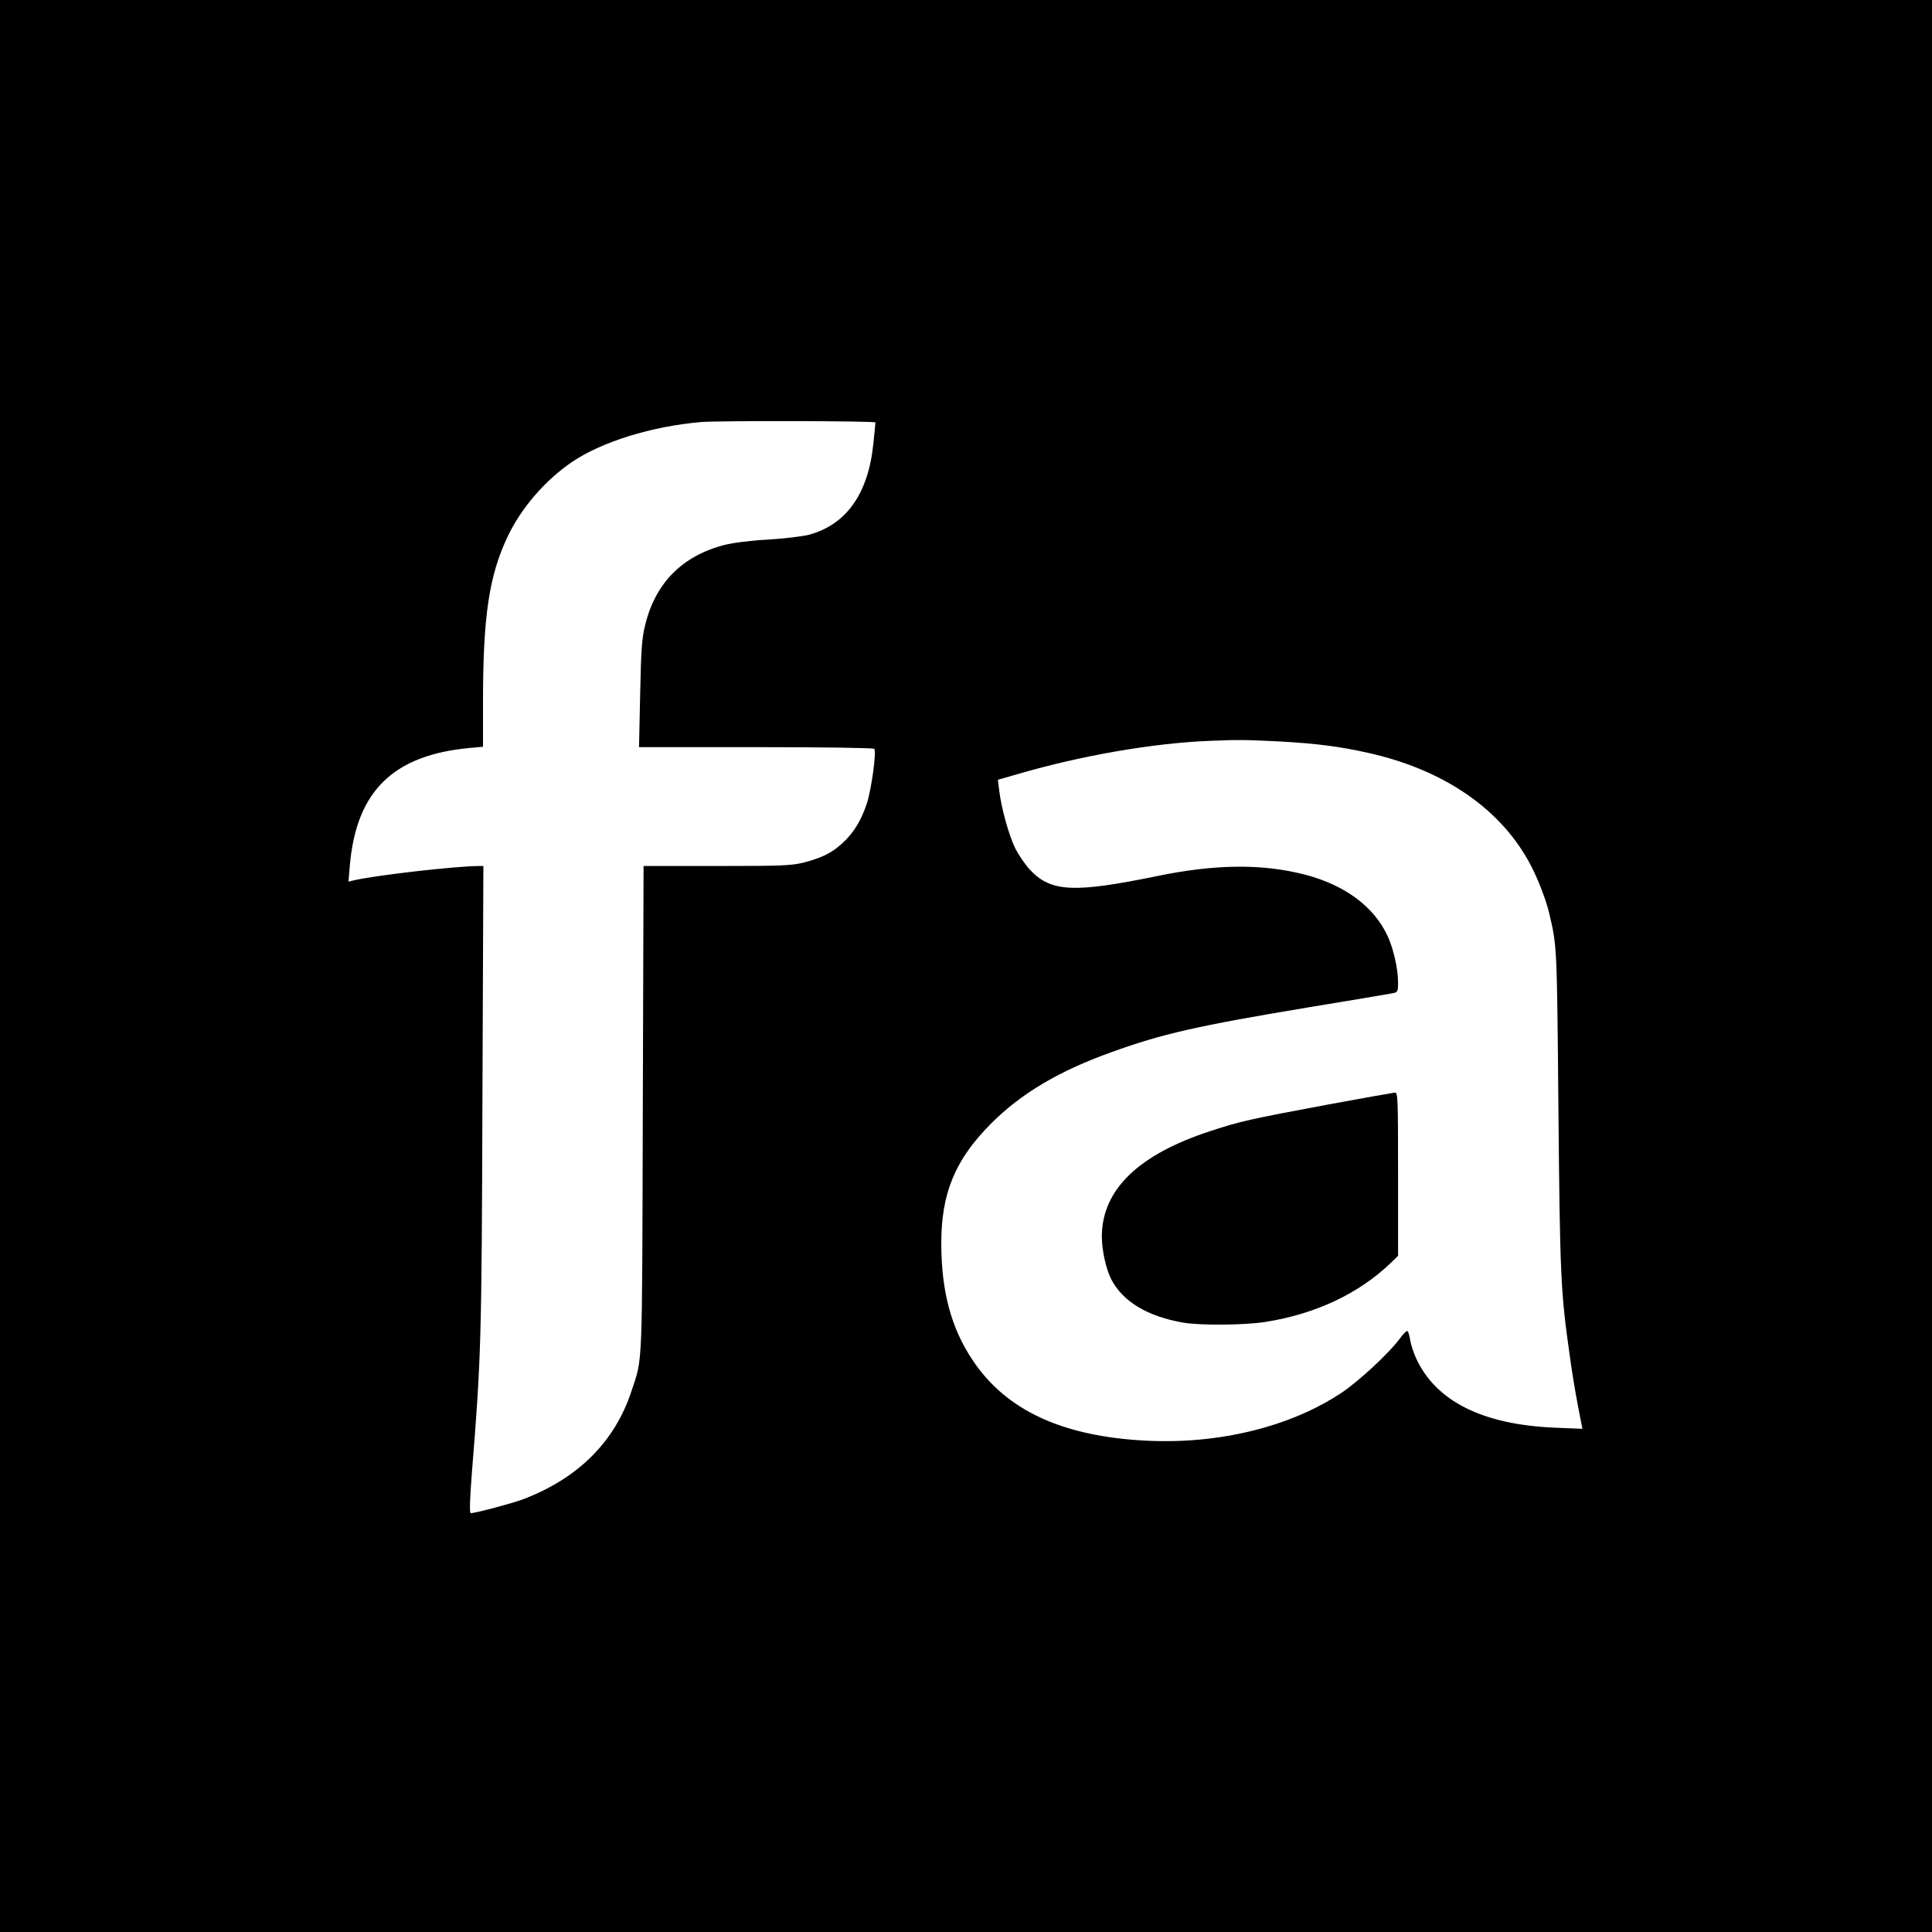
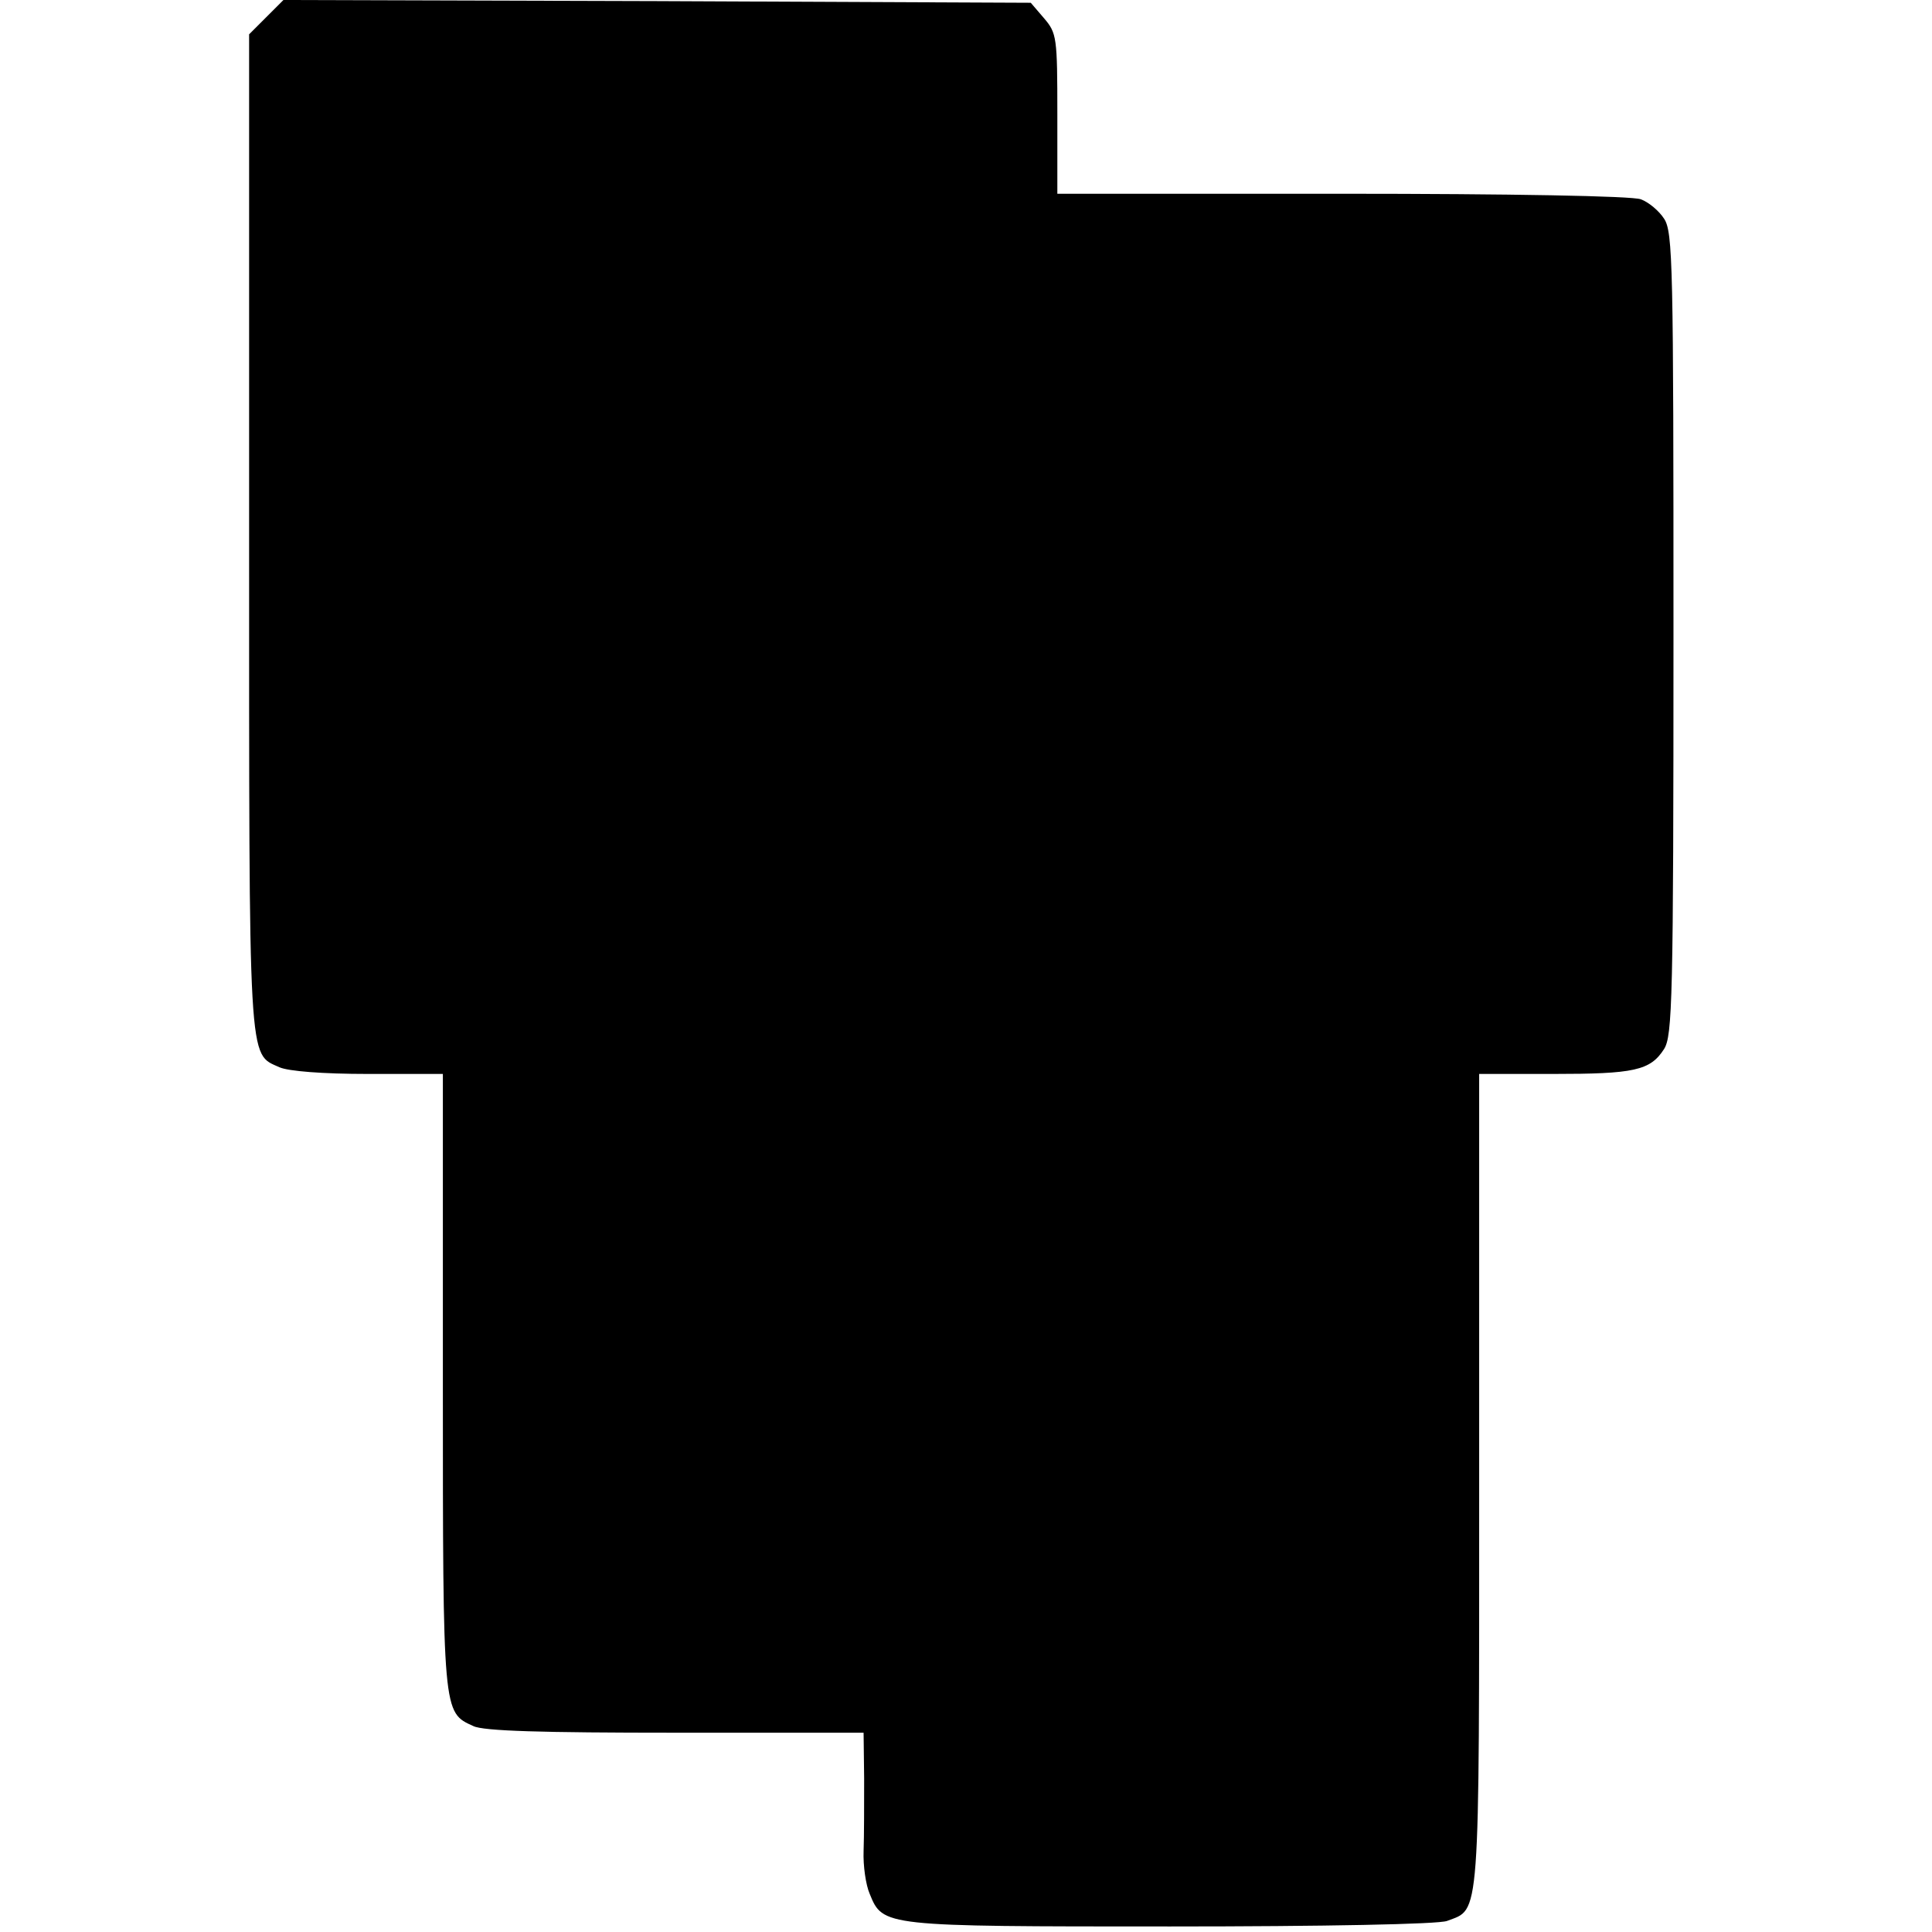
- <svg xmlns="http://www.w3.org/2000/svg" version="1.0" width="1024pt" height="1024pt" viewBox="0 0 1024 1024" preserveAspectRatio="xMidYMid meet">
-   <g transform="translate(0,1024) scale(0.1,-0.1)" fill="#000000" stroke="none">
-     <path d="M0 5120 l0 -5120 5120 0 5120 0 0 5120 0 5120 -5120 0 -5120 0 0 -5120z m4640 2881 c0 -5 -5 -55 -11 -112 -27 -267 -144 -431 -344 -484 -33 -8 -130 -20 -215 -25 -95 -5 -185 -17 -233 -29 -221 -58 -363 -201 -417 -422 -18 -71 -22 -128 -27 -366 l-6 -283 621 0 c359 0 623 -4 626 -9 12 -19 -16 -219 -40 -291 -30 -90 -70 -155 -129 -209 -55 -51 -108 -77 -202 -102 -69 -17 -113 -19 -464 -19 l-388 0 -4 -1287 c-4 -1401 0 -1314 -59 -1493 -88 -271 -284 -466 -577 -577 -59 -22 -251 -73 -276 -73 -7 0 -5 71 6 213 49 609 52 697 56 1985 l5 1232 -22 0 c-122 0 -559 -50 -669 -77 l-24 -6 7 84 c34 396 230 588 639 625 l67 6 0 236 c0 457 32 670 131 879 72 151 198 297 340 394 160 108 421 189 684 212 93 8 925 6 925 -2z m2145 -1691 c193 -11 313 -26 465 -60 410 -91 716 -305 869 -607 38 -75 78 -182 92 -243 42 -178 41 -169 49 -1040 8 -882 12 -969 60 -1305 10 -77 30 -196 43 -264 l24 -124 -146 6 c-383 16 -630 140 -735 367 -14 30 -28 74 -32 98 -3 23 -10 44 -14 47 -5 3 -24 -16 -43 -43 -57 -76 -215 -223 -308 -285 -270 -179 -647 -272 -1031 -253 -446 22 -745 160 -923 427 -113 169 -165 362 -166 614 -1 270 73 449 265 641 159 159 359 278 639 378 265 96 454 139 1037 236 234 38 437 73 453 76 25 5 27 9 27 57 0 71 -24 178 -55 245 -72 157 -228 272 -441 327 -228 58 -475 55 -784 -9 -440 -90 -560 -84 -671 34 -25 27 -60 78 -78 114 -34 69 -74 213 -85 307 l-7 56 108 31 c332 97 714 163 1008 175 158 7 198 6 380 -3z" />
-     <path d="M7040 4386 c-422 -79 -466 -89 -625 -141 -383 -125 -575 -312 -575 -560 0 -71 22 -170 49 -224 61 -119 192 -198 381 -231 92 -16 328 -14 440 4 263 42 490 149 658 309 l42 41 0 433 c0 406 -1 433 -17 432 -10 -1 -169 -29 -353 -63z" />
+ <svg xmlns="http://www.w3.org/2000/svg" version="1.0" width="349pt" height="349pt" viewBox="0 0 349 349" preserveAspectRatio="xMidYMid meet">
+   <g transform="translate(0,349) scale(0.1,-0.1)" fill="#000000" stroke="none">
+     <path d="M481 3459 l-31 -31 0 -899 c0 -977 -2 -941 55 -967 16 -7 77 -12 160 -12 l135 0 0 -555 c0 -603 0 -598 55 -623 18 -9 124 -12 365 -12 l340 0 1 -82 c0 -46 0 -105 -1 -132 -1 -26 4 -61 11 -77 24 -59 23 -59 543 -59 277 0 485 4 500 10 60 23 58 -11 58 795 l0 735 133 0 c147 0 176 6 201 45 15 24 17 87 17 750 0 666 -1 726 -17 750 -9 14 -28 30 -42 35 -15 6 -237 10 -540 10 l-514 0 0 144 c0 139 -1 146 -24 173 l-24 28 -675 3 -675 2 -31 -31z" />
  </g>
</svg>
